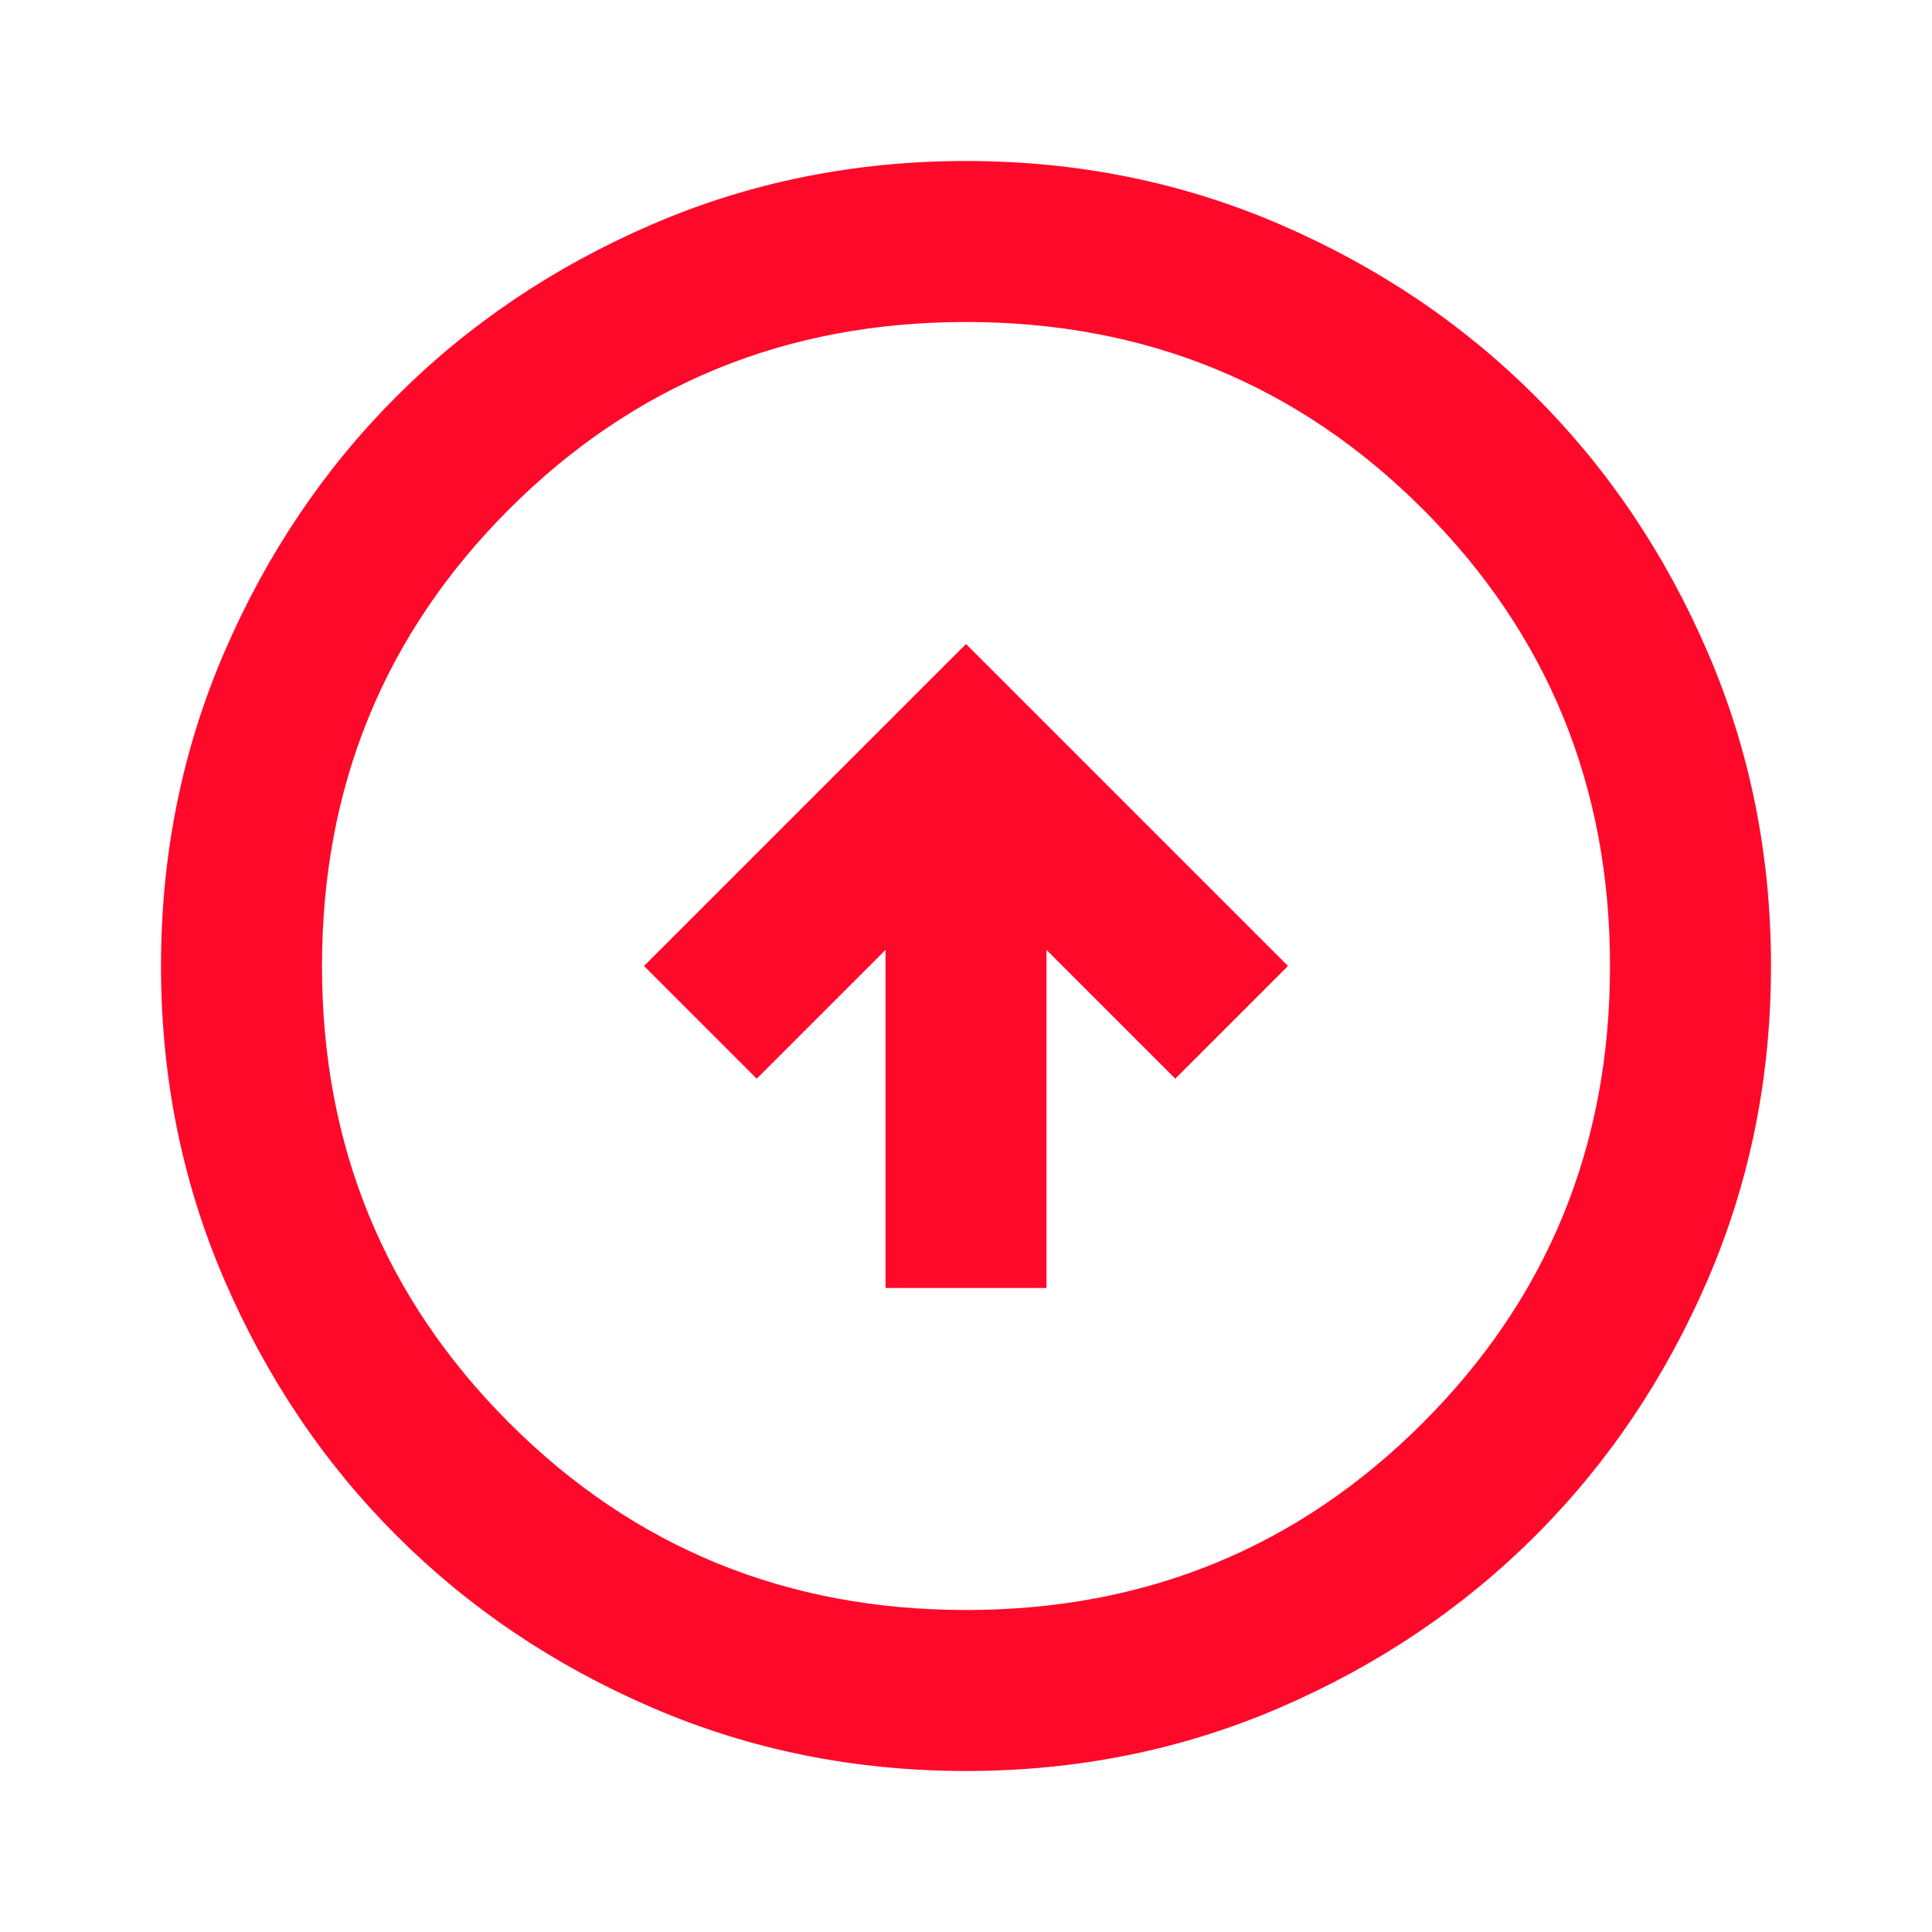
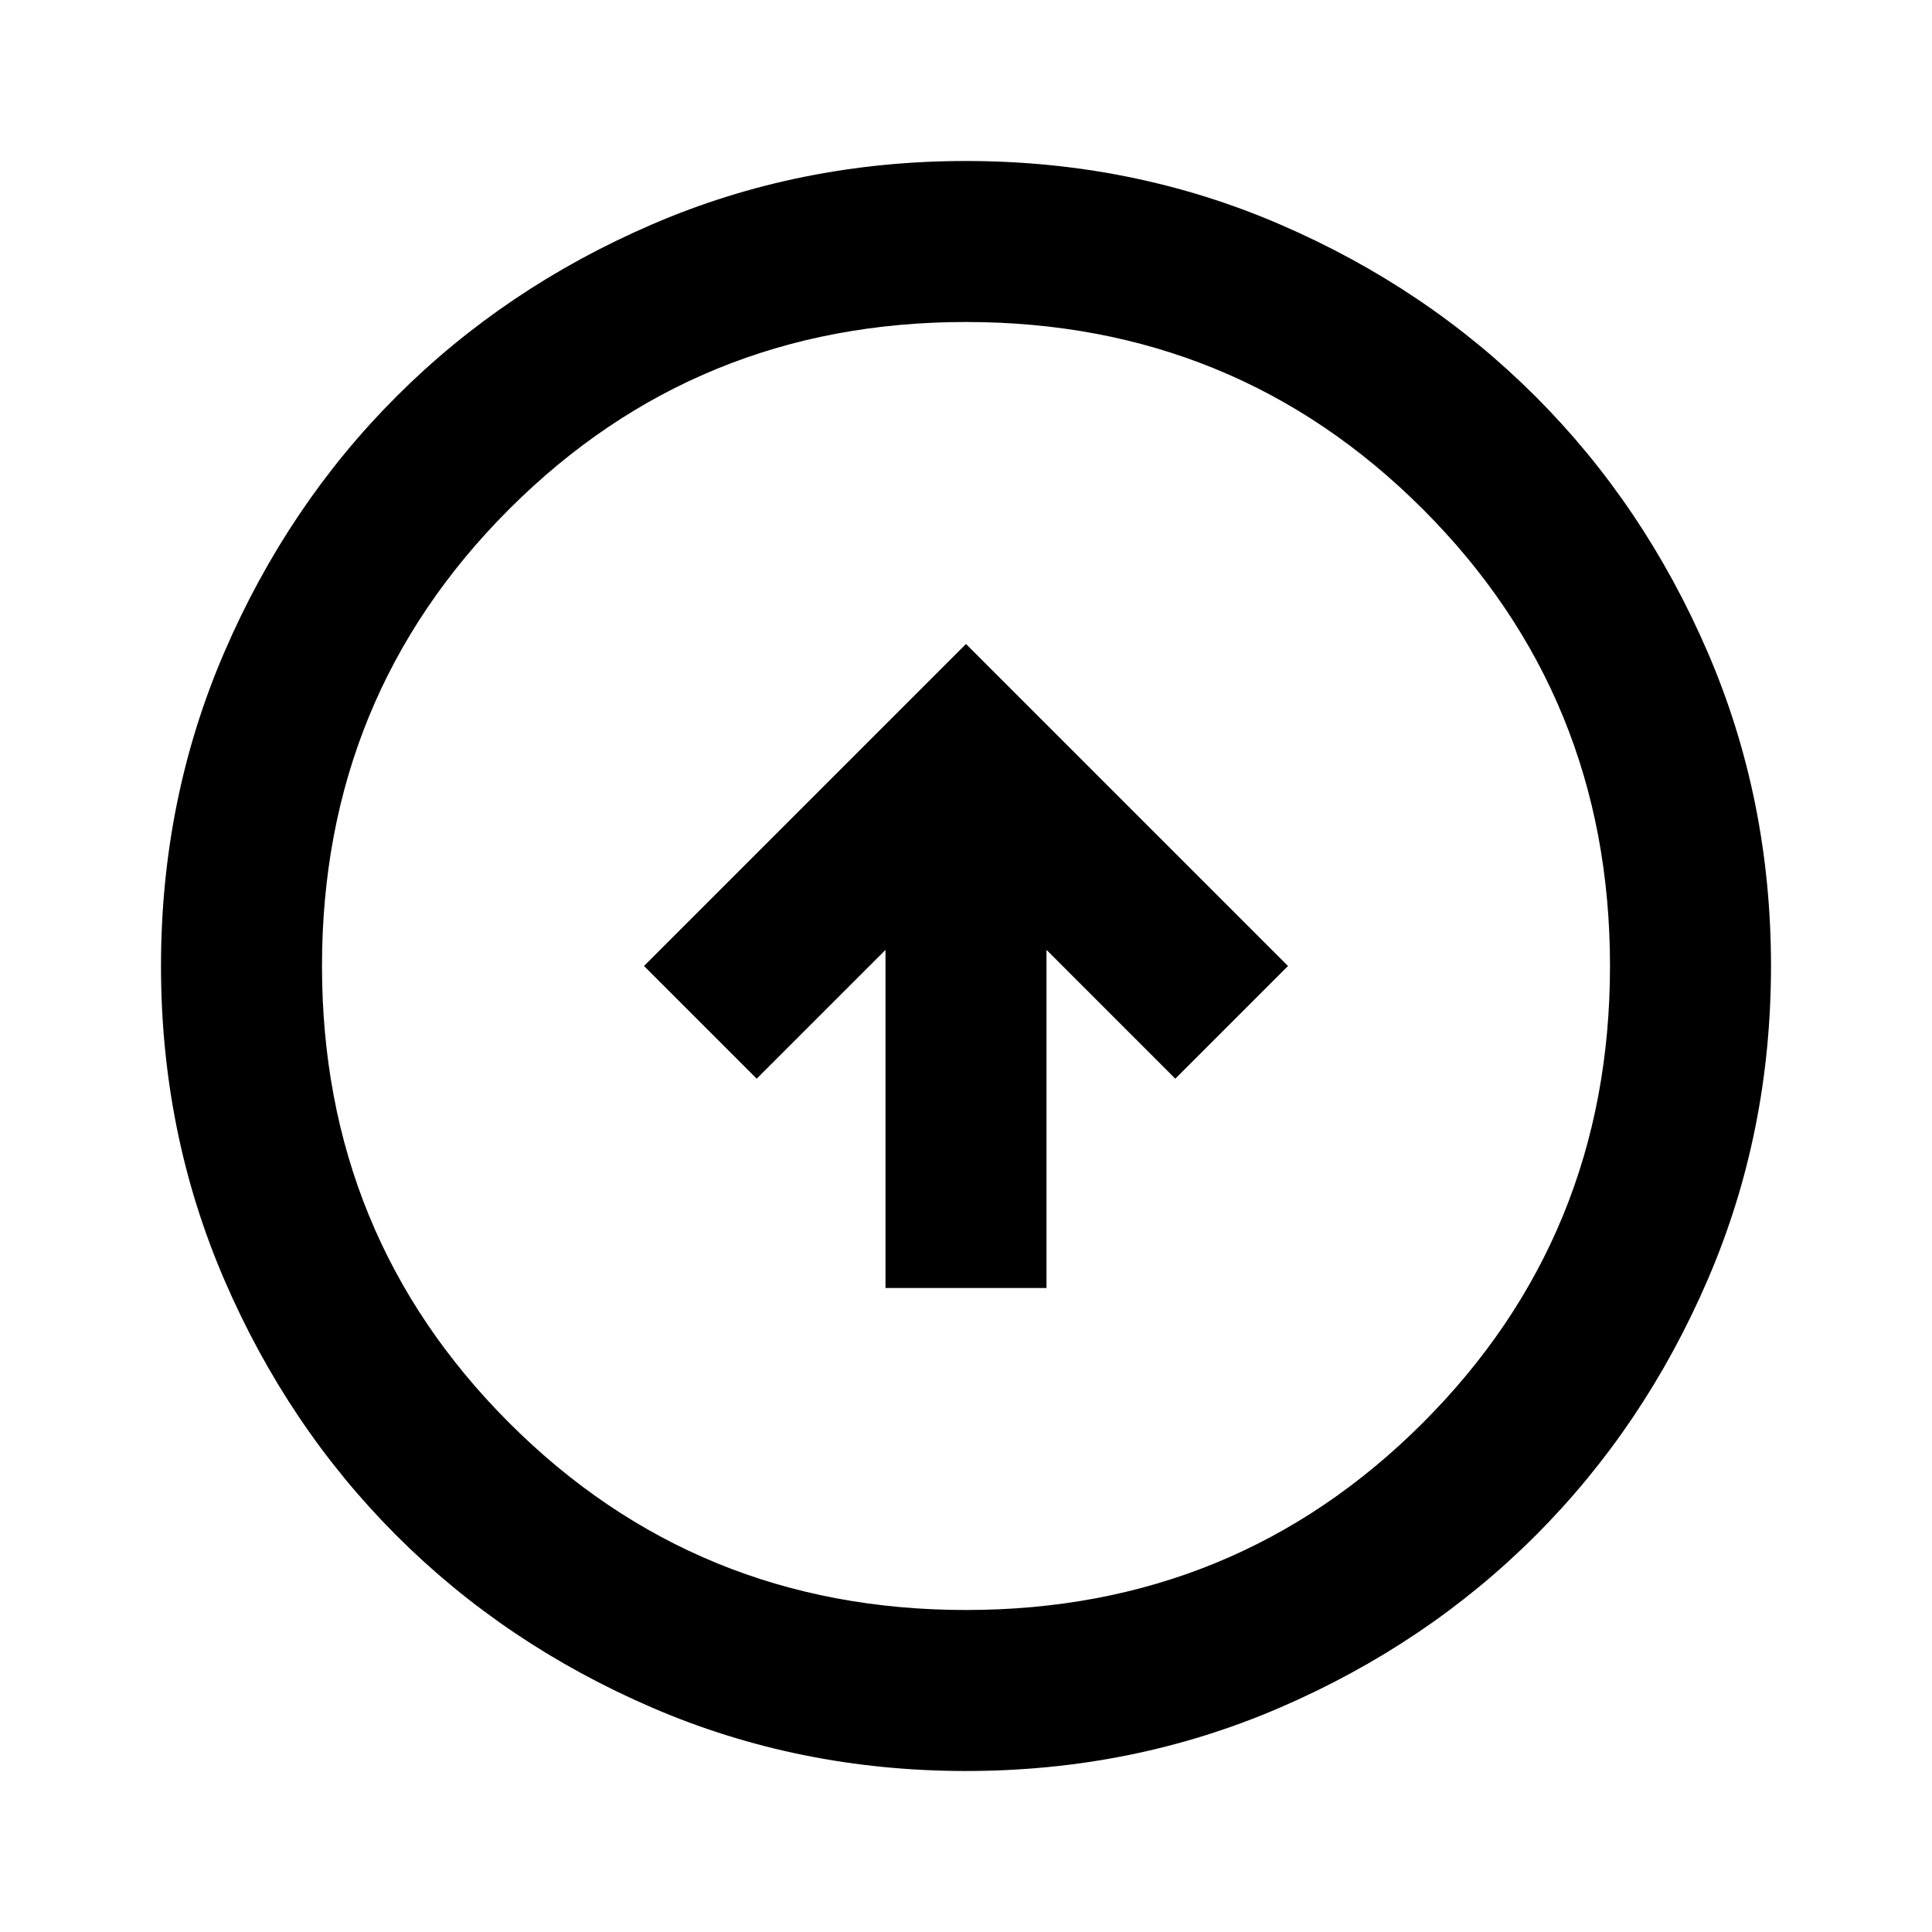
- <svg xmlns="http://www.w3.org/2000/svg" height="64px" viewBox="0 -960 960 960" width="64px" fill="#FF092B">
+ <svg xmlns="http://www.w3.org/2000/svg" height="64px" viewBox="0 -960 960 960" width="64px" fill="#000">
  <path d="M440-320h80v-168l64 64 56-56-160-160-160 160 56 56 64-64v168Zm40 240q-83 0-156-31.5T197-197q-54-54-85.5-127T80-480q0-83 31.5-156T197-763q54-54 127-85.5T480-880q83 0 156 31.5T763-763q54 54 85.5 127T880-480q0 83-31.5 156T763-197q-54 54-127 85.5T480-80Zm0-80q134 0 227-93t93-227q0-134-93-227t-227-93q-134 0-227 93t-93 227q0 134 93 227t227 93Zm0-320Z" />
</svg>
